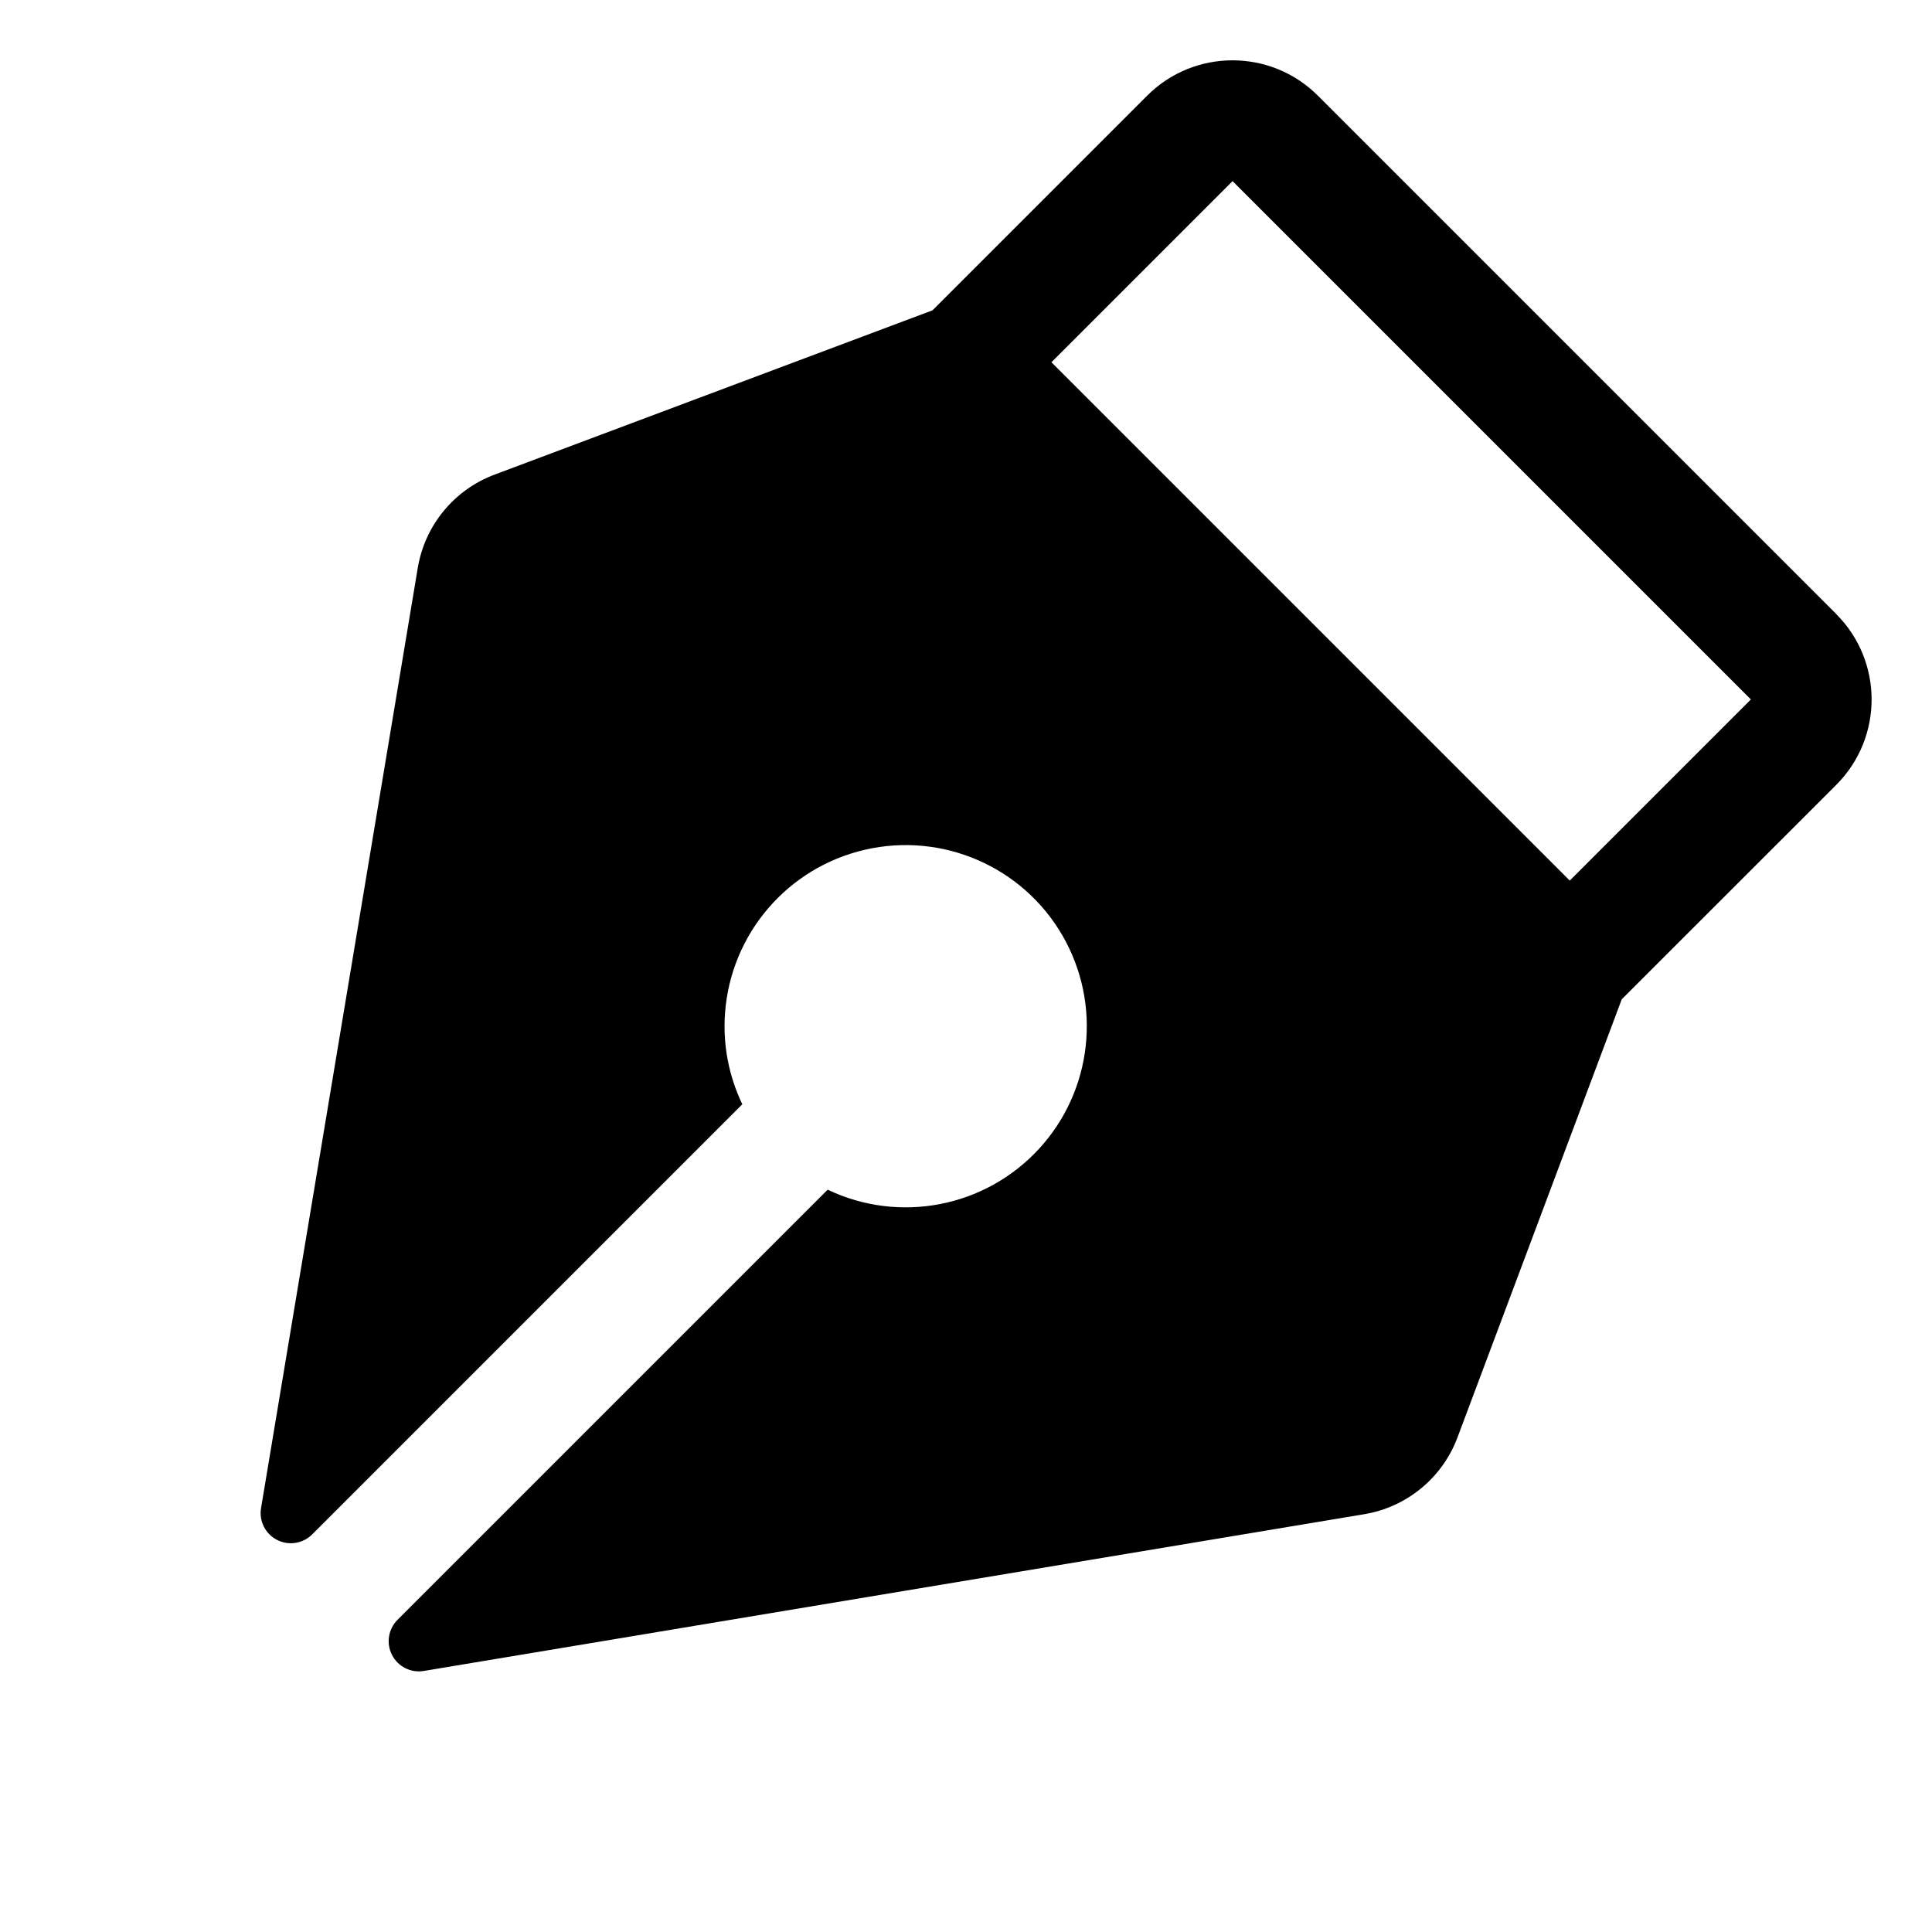
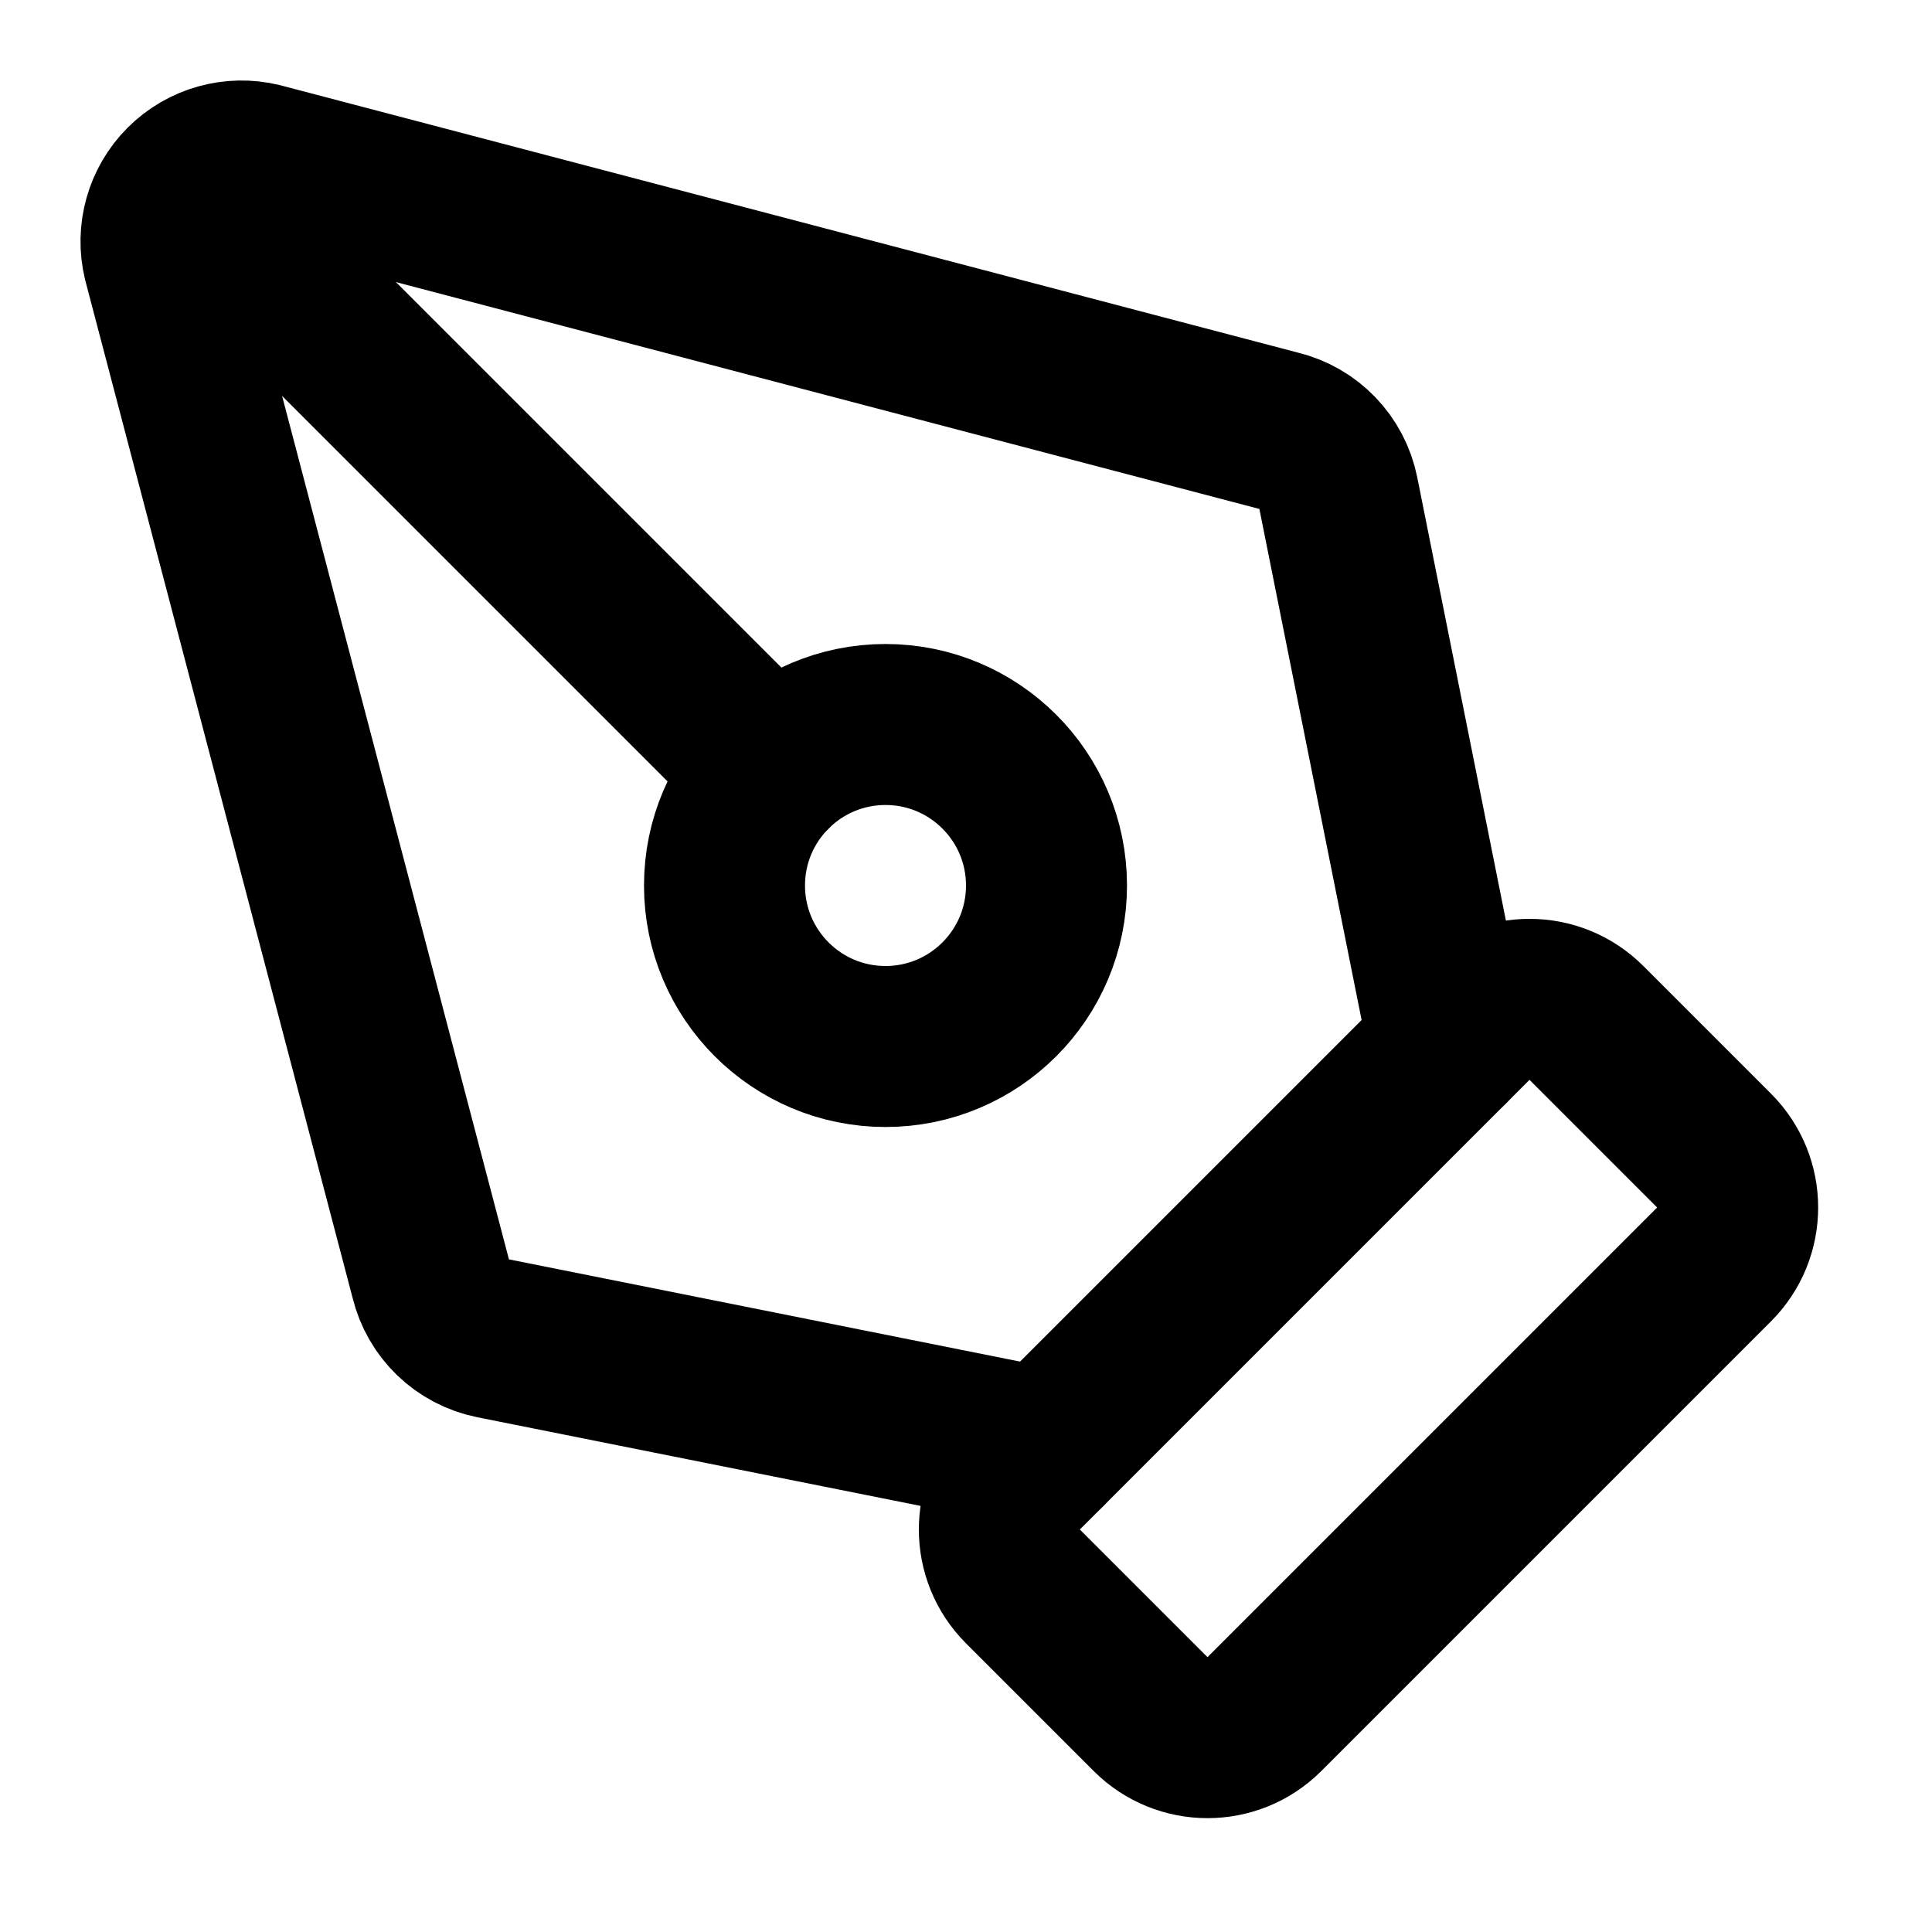
- <svg xmlns="http://www.w3.org/2000/svg" viewBox="0 0 256 256" fill="currentColor">
-   <path d="M243.31,81.36,174.63,12.68a16,16,0,0,0-22.63,0L123.56,41.12l-58,21.76A16,16,0,0,0,55.36,75.23L34.59,199.83a4,4,0,0,0,6.77,3.49l57-57a23.85,23.85,0,0,1-2.29-12.08,24,24,0,1,1,13.6,23.4l-57,57a4,4,0,0,0,3.49,6.77l124.61-20.77a16,16,0,0,0,12.35-10.16l21.77-58.07L243.31,104a16,16,0,0,0,0-22.63ZM208,116.68,139.32,48l24-24L232,92.68Z" />
+ <svg xmlns="http://www.w3.org/2000/svg" class="lucide lucide-pen-tool" width="24" height="24" viewBox="0 0 24 24" fill="none" stroke="currentColor" stroke-width="2" stroke-linecap="round" stroke-linejoin="round">
+   <path d="M15.707 21.293a1 1 0 0 1-1.414 0l-1.586-1.586a1 1 0 0 1 0-1.414l5.586-5.586a1 1 0 0 1 1.414 0l1.586 1.586a1 1 0 0 1 0 1.414z" />
+   <path d="m18 13-1.375-6.874a1 1 0 0 0-.746-.776L3.235 2.028a1 1 0 0 0-1.207 1.207L5.35 15.879a1 1 0 0 0 .776.746L13 18" />
+   <path d="m2.3 2.3 7.286 7.286" />
+   <circle cx="11" cy="11" r="2" />
</svg>
